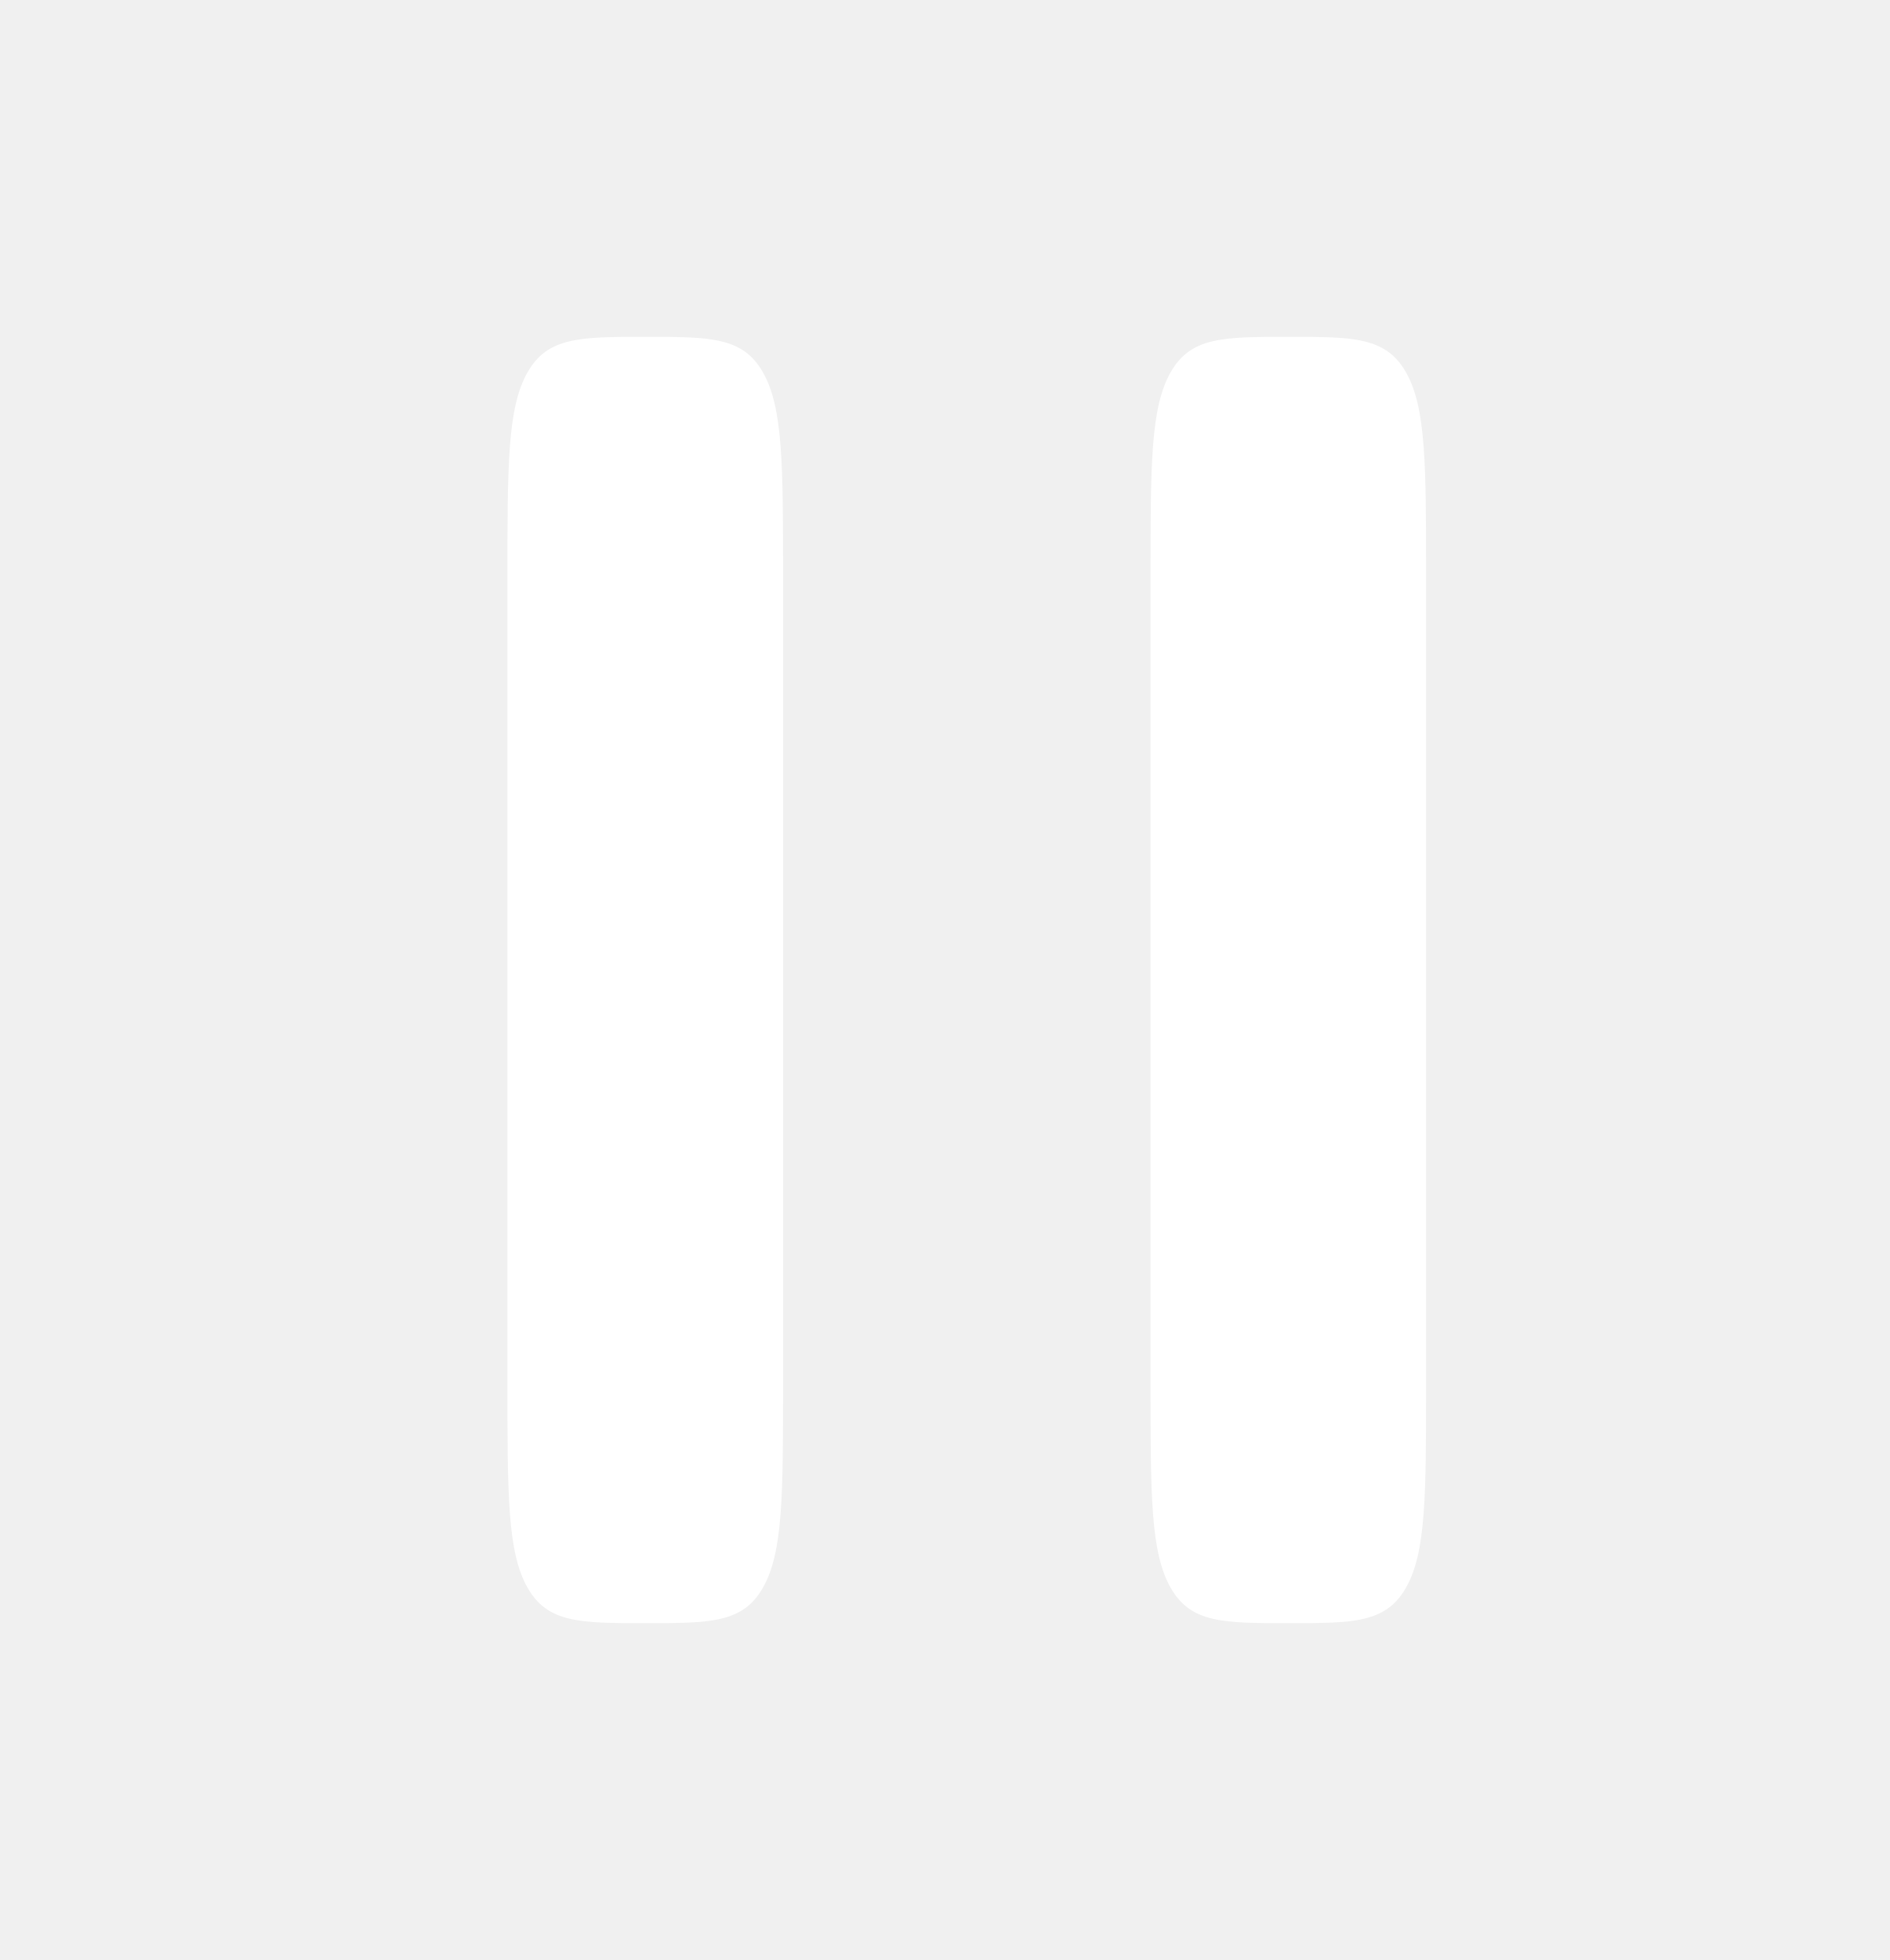
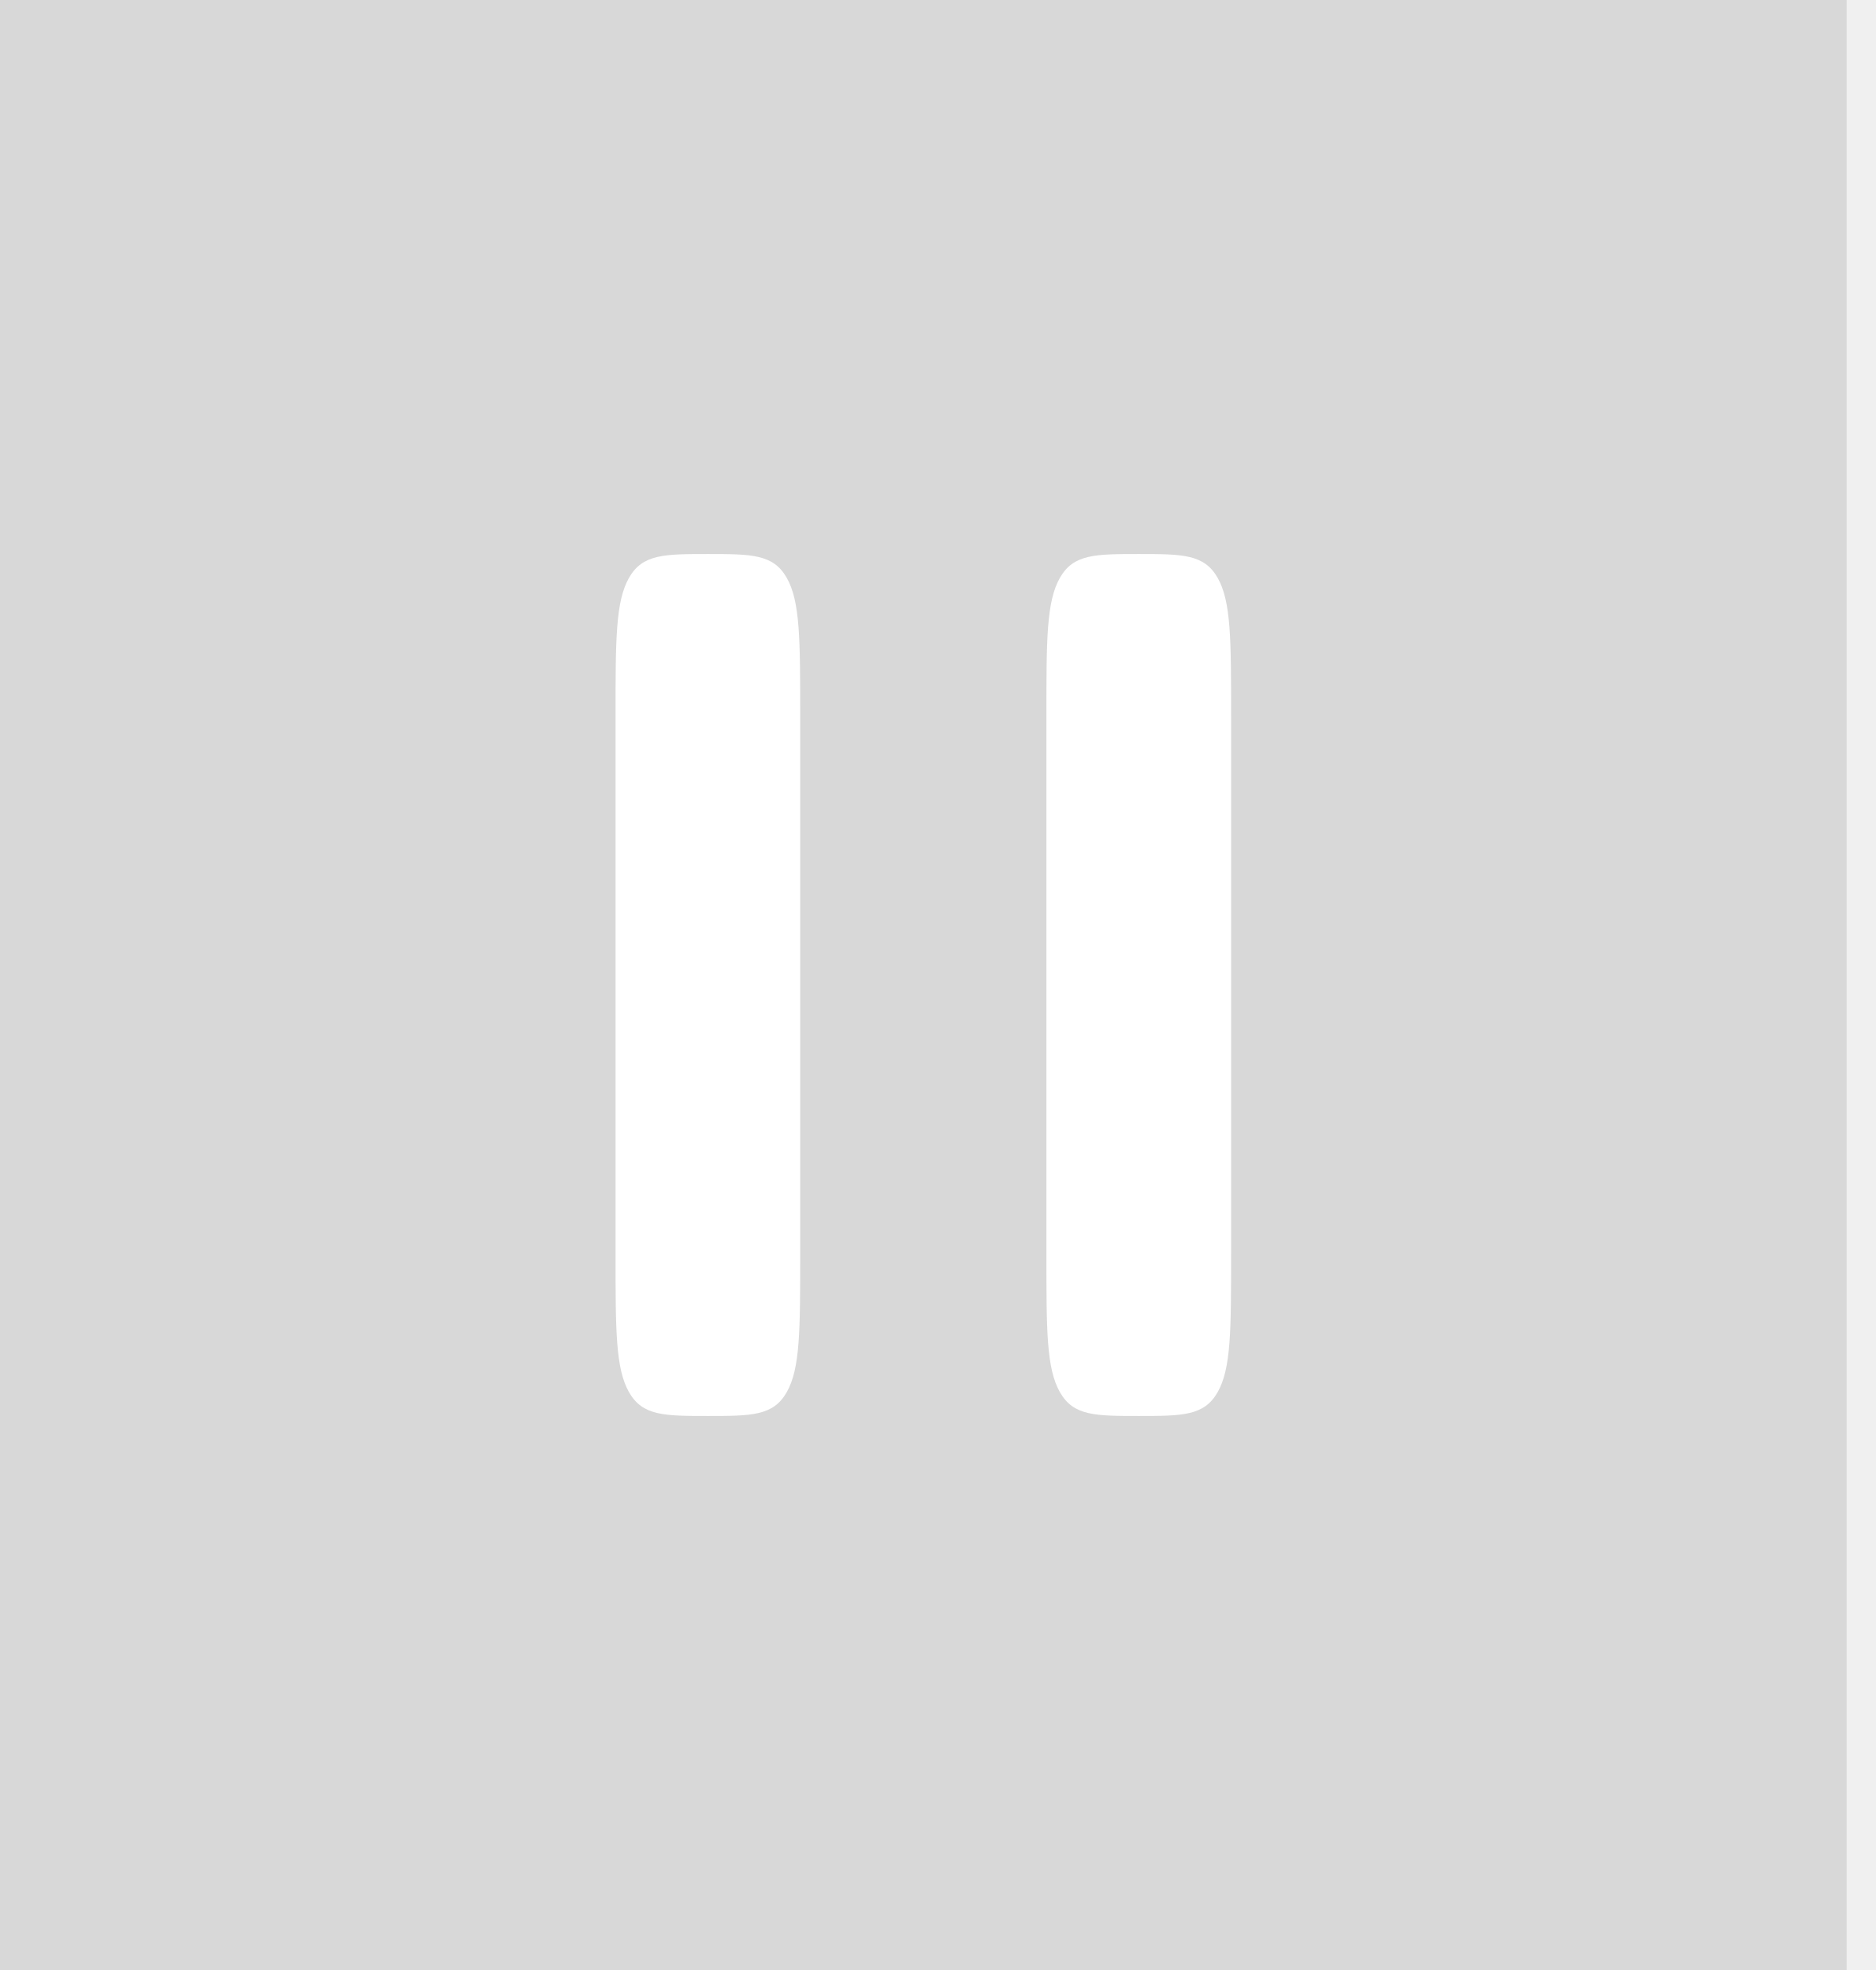
- <svg xmlns="http://www.w3.org/2000/svg" width="27" height="28" viewBox="0 0 27 28" fill="none">
-   <path d="M7.25 8.258C7.25 6.634 7.25 5.822 7.538 5.317C7.827 4.812 8.291 4.812 9.219 4.812C10.147 4.812 10.611 4.812 10.899 5.317C11.188 5.822 11.188 6.634 11.188 8.258V19.742C11.188 21.366 11.188 22.178 10.899 22.683C10.611 23.188 10.147 23.188 9.219 23.188C8.291 23.188 7.827 23.188 7.538 22.683C7.25 22.178 7.25 21.366 7.25 19.742V8.258Z" fill="white" />
-   <path d="M16.438 8.258C16.438 6.634 16.438 5.822 16.726 5.317C17.014 4.812 17.478 4.812 18.406 4.812C19.334 4.812 19.798 4.812 20.087 5.317C20.375 5.822 20.375 6.634 20.375 8.258V19.742C20.375 21.366 20.375 22.178 20.087 22.683C19.798 23.188 19.334 23.188 18.406 23.188C17.478 23.188 17.014 23.188 16.726 22.683C16.438 22.178 16.438 21.366 16.438 19.742V8.258Z" fill="white" />
+ <svg xmlns="http://www.w3.org/2000/svg" width="40" height="42" viewBox="0 0 40 42" fill="none">
+   <rect width="39.375" height="42" fill="black" fill-opacity="0.1" />
+   <path d="M13.125 15.258C13.125 13.634 13.125 12.822 13.413 12.317C13.702 11.812 14.166 11.812 15.094 11.812C16.022 11.812 16.486 11.812 16.774 12.317C17.062 12.822 17.062 13.634 17.062 15.258V26.742C17.062 28.366 17.062 29.178 16.774 29.683C16.486 30.188 16.022 30.188 15.094 30.188C14.166 30.188 13.702 30.188 13.413 29.683C13.125 29.178 13.125 28.366 13.125 26.742V15.258Z" fill="white" />
+   <path d="M22.312 15.258C22.312 13.634 22.312 12.822 22.601 12.317C22.889 11.812 23.353 11.812 24.281 11.812C25.209 11.812 25.673 11.812 25.962 12.317C26.25 12.822 26.25 13.634 26.25 15.258V26.742C26.25 28.366 26.25 29.178 25.962 29.683C25.673 30.188 25.209 30.188 24.281 30.188C23.353 30.188 22.889 30.188 22.601 29.683C22.312 29.178 22.312 28.366 22.312 26.742V15.258Z" fill="white" />
</svg>
